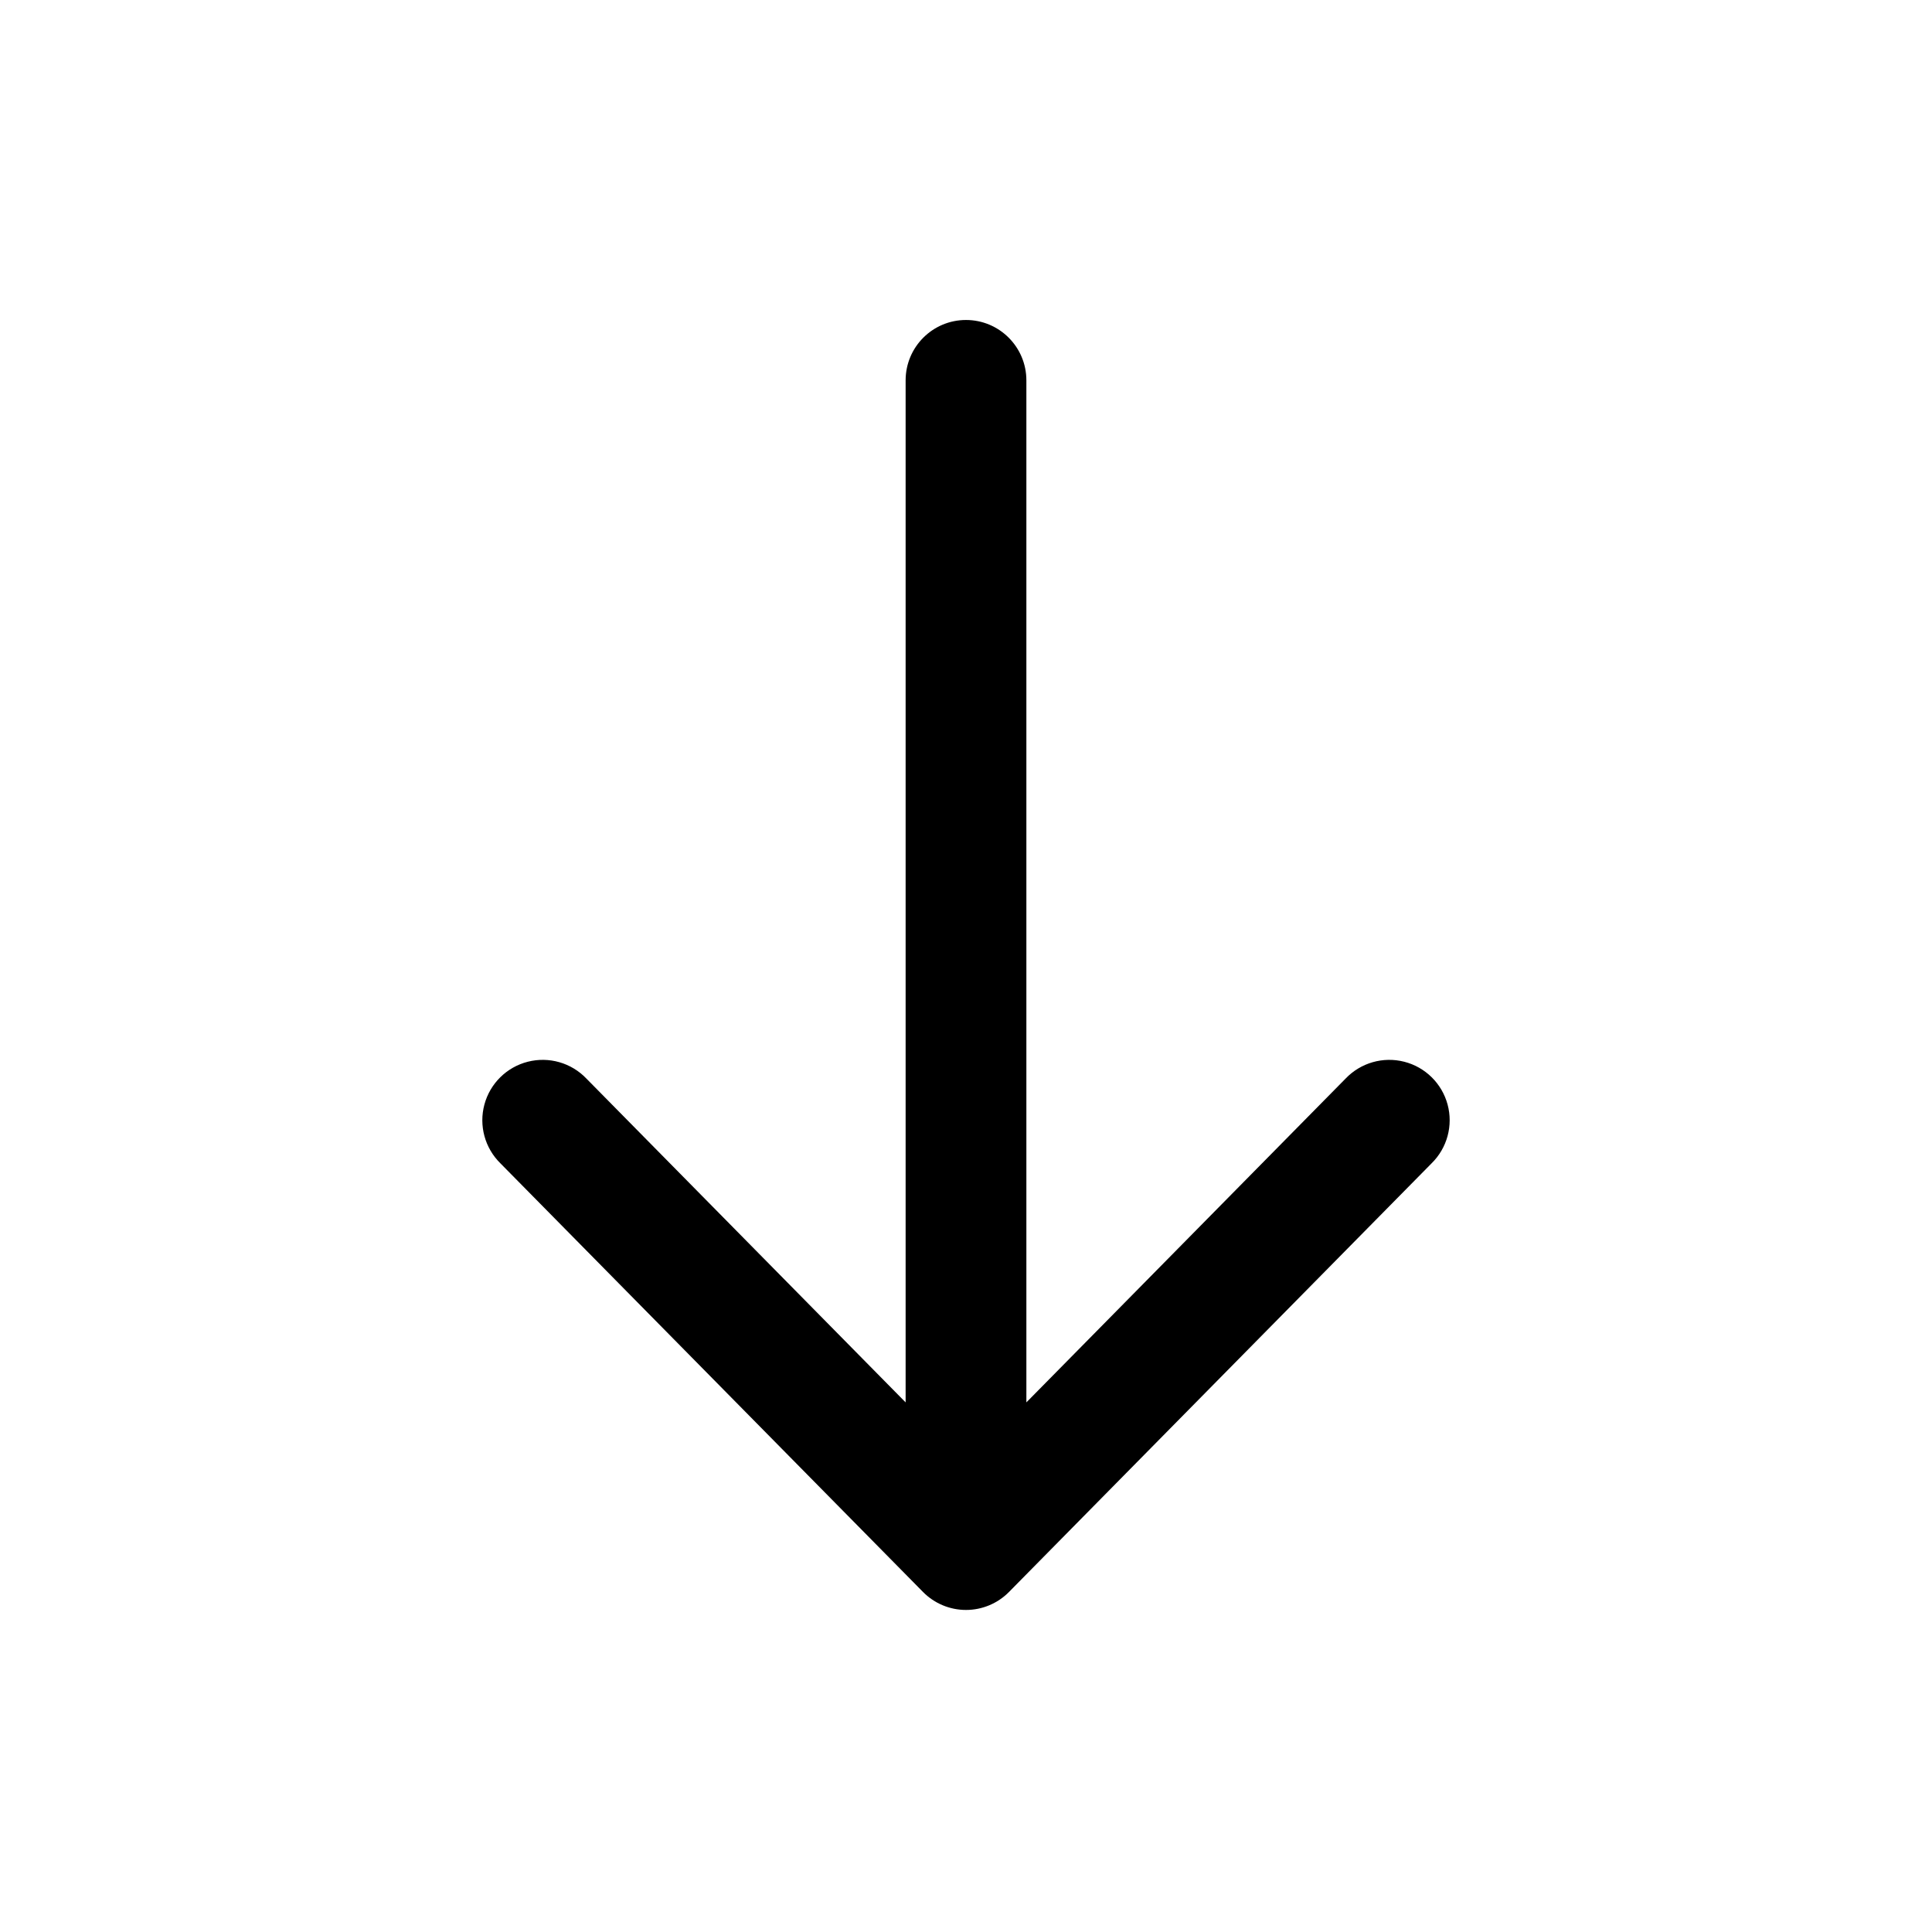
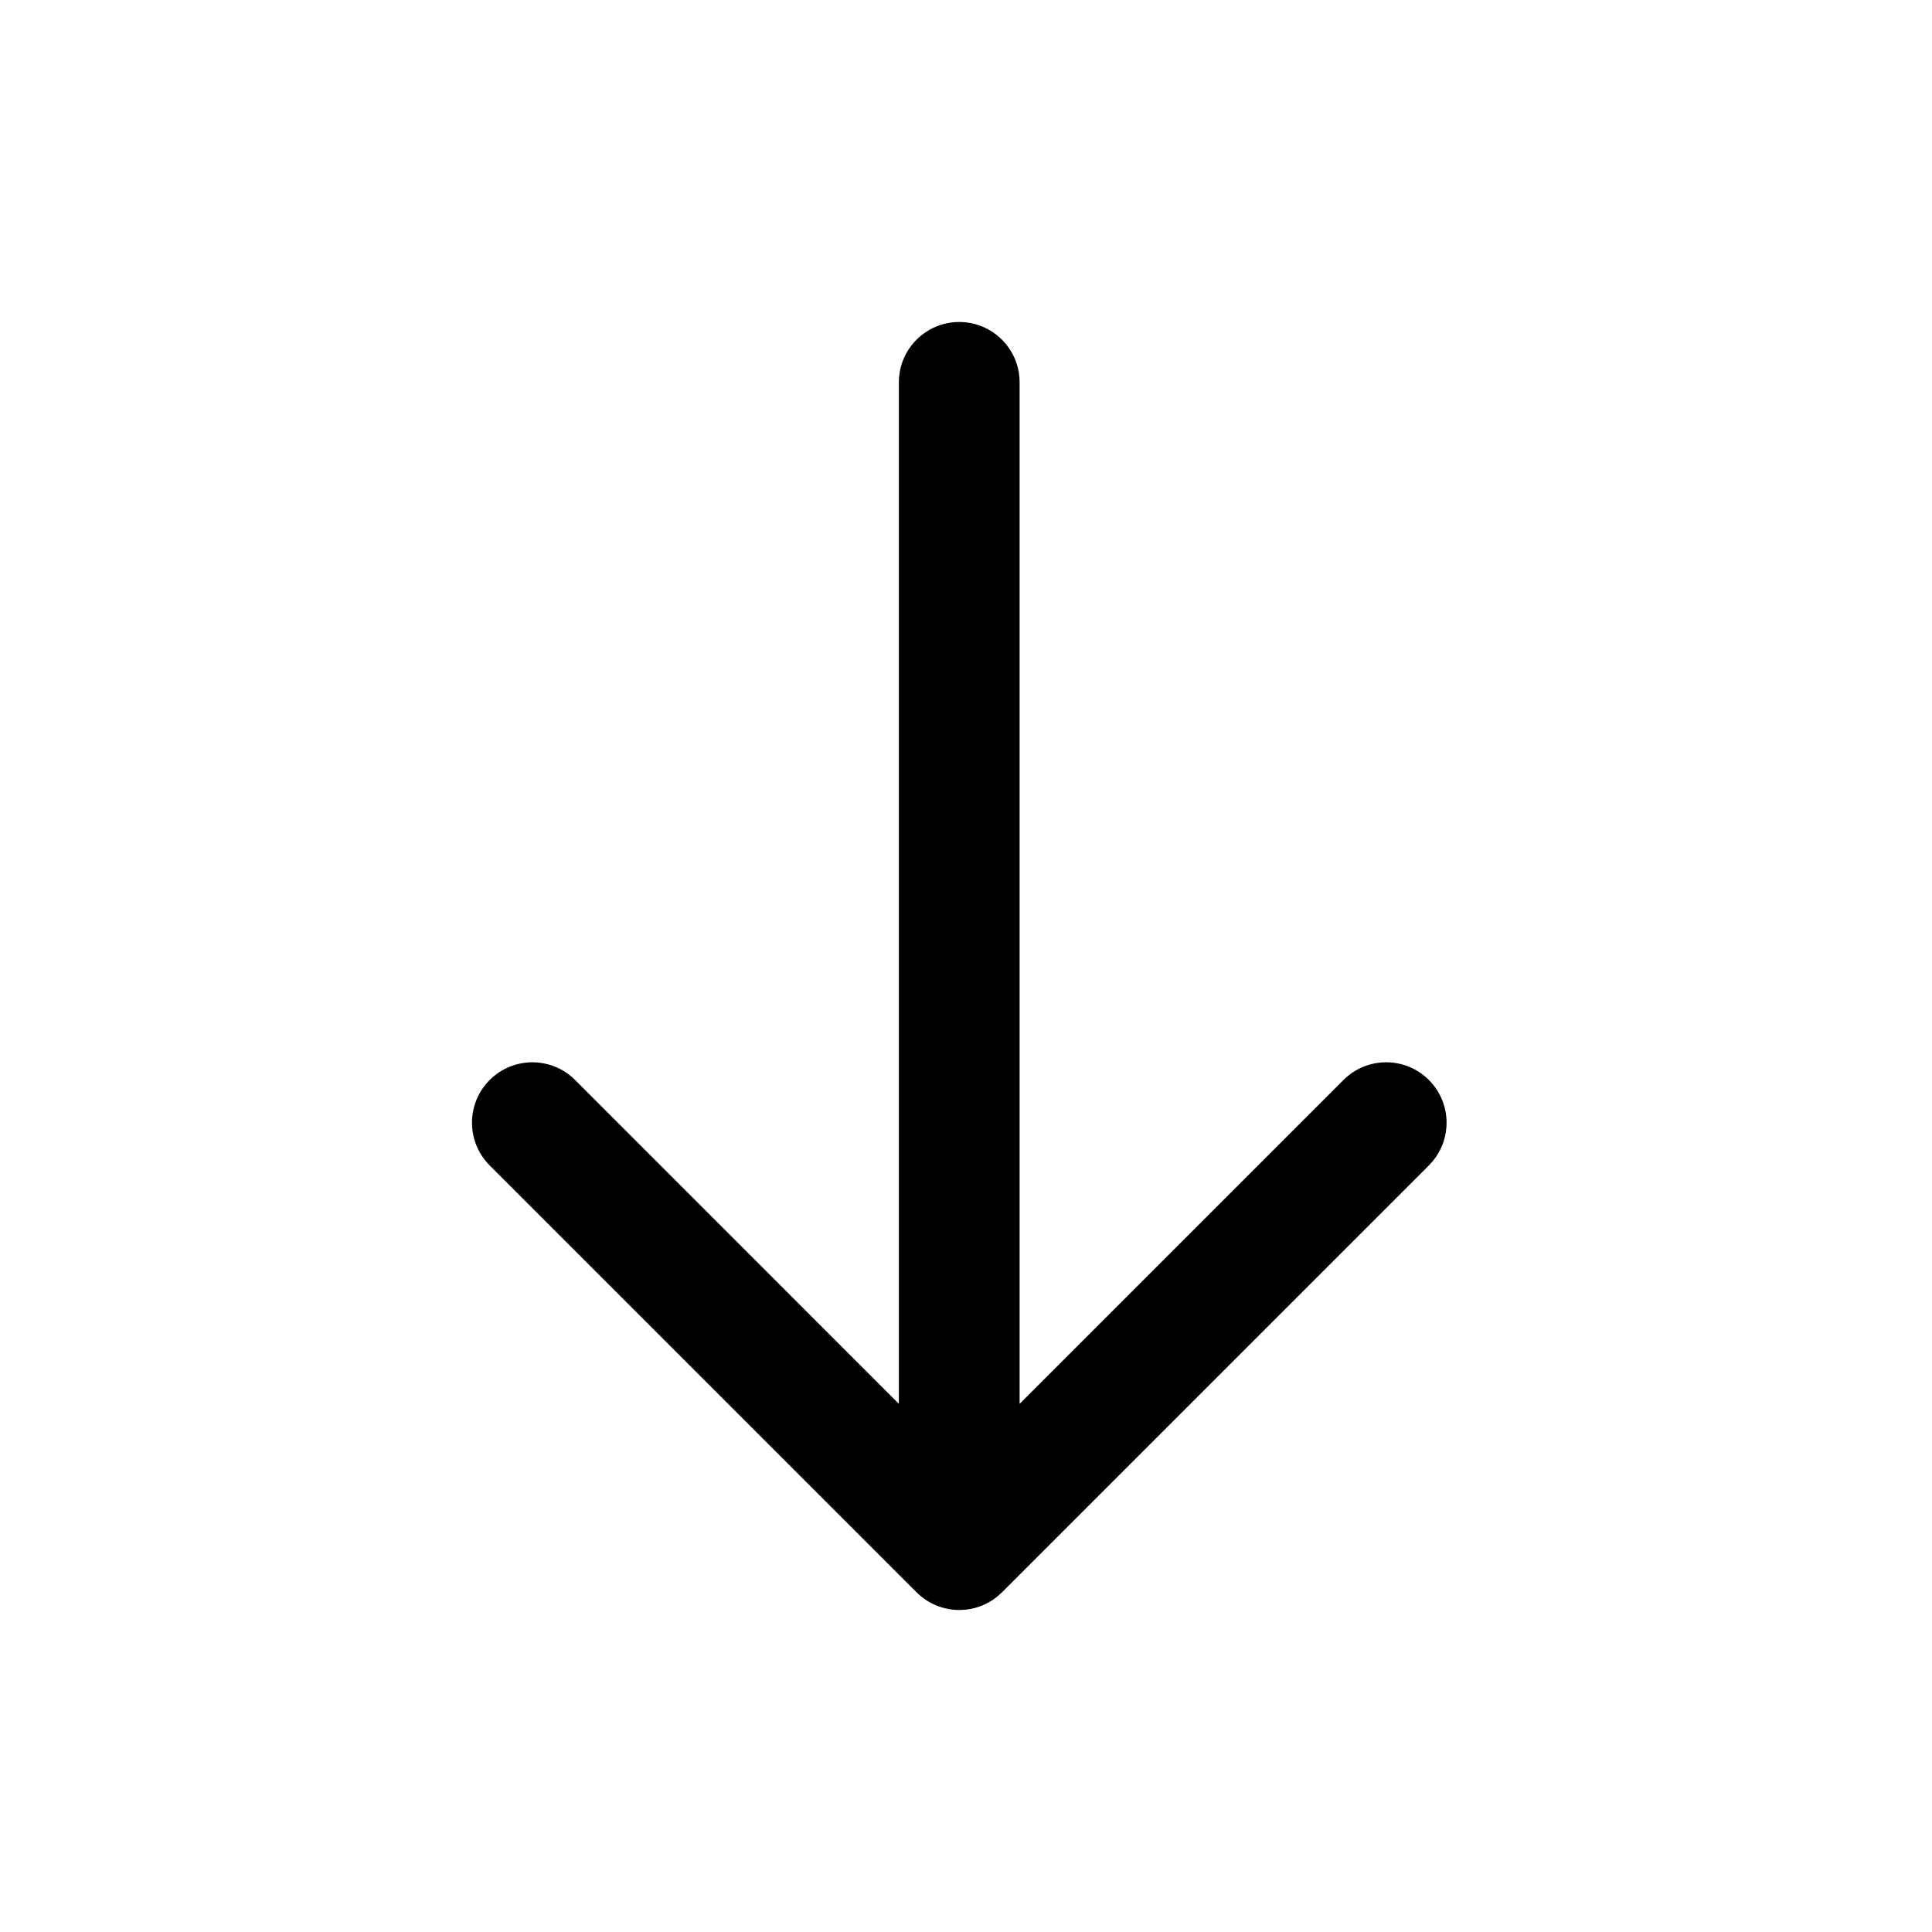
<svg xmlns="http://www.w3.org/2000/svg" id="icons" viewBox="0 0 24 24">
  <defs>
    <style>.cls-1{fill:none;}</style>
  </defs>
-   <rect id="canvas" class="cls-1" x="0.089" width="24" height="24" />
-   <path d="M16.716,13.398,12.75,17.421V4.725a.75.75,0,1,0-1.5,0V17.421L7.284,13.398a.75.75,0,1,0-1.068,1.053l5.25,5.325a.75.75,0,0,0,1.068,0l5.25-5.325a.75.75,0,1,0-1.068-1.053Z" />
+   <rect id="canvas" class="cls-1" width="24" height="24" />
+   <path d="M17.75,13.416a.75.75,0,0,0-1.061,0l-4.023,4.023V4.75a.75.75,0,0,0-1.5,0V17.439L7.144,13.416A.75.75,0,1,0,6.083,14.477l5.303,5.303a.75.75,0,0,0,1.061,0L17.75,14.477A.75.75,0,0,0,17.75,13.416Z" />
</svg>
